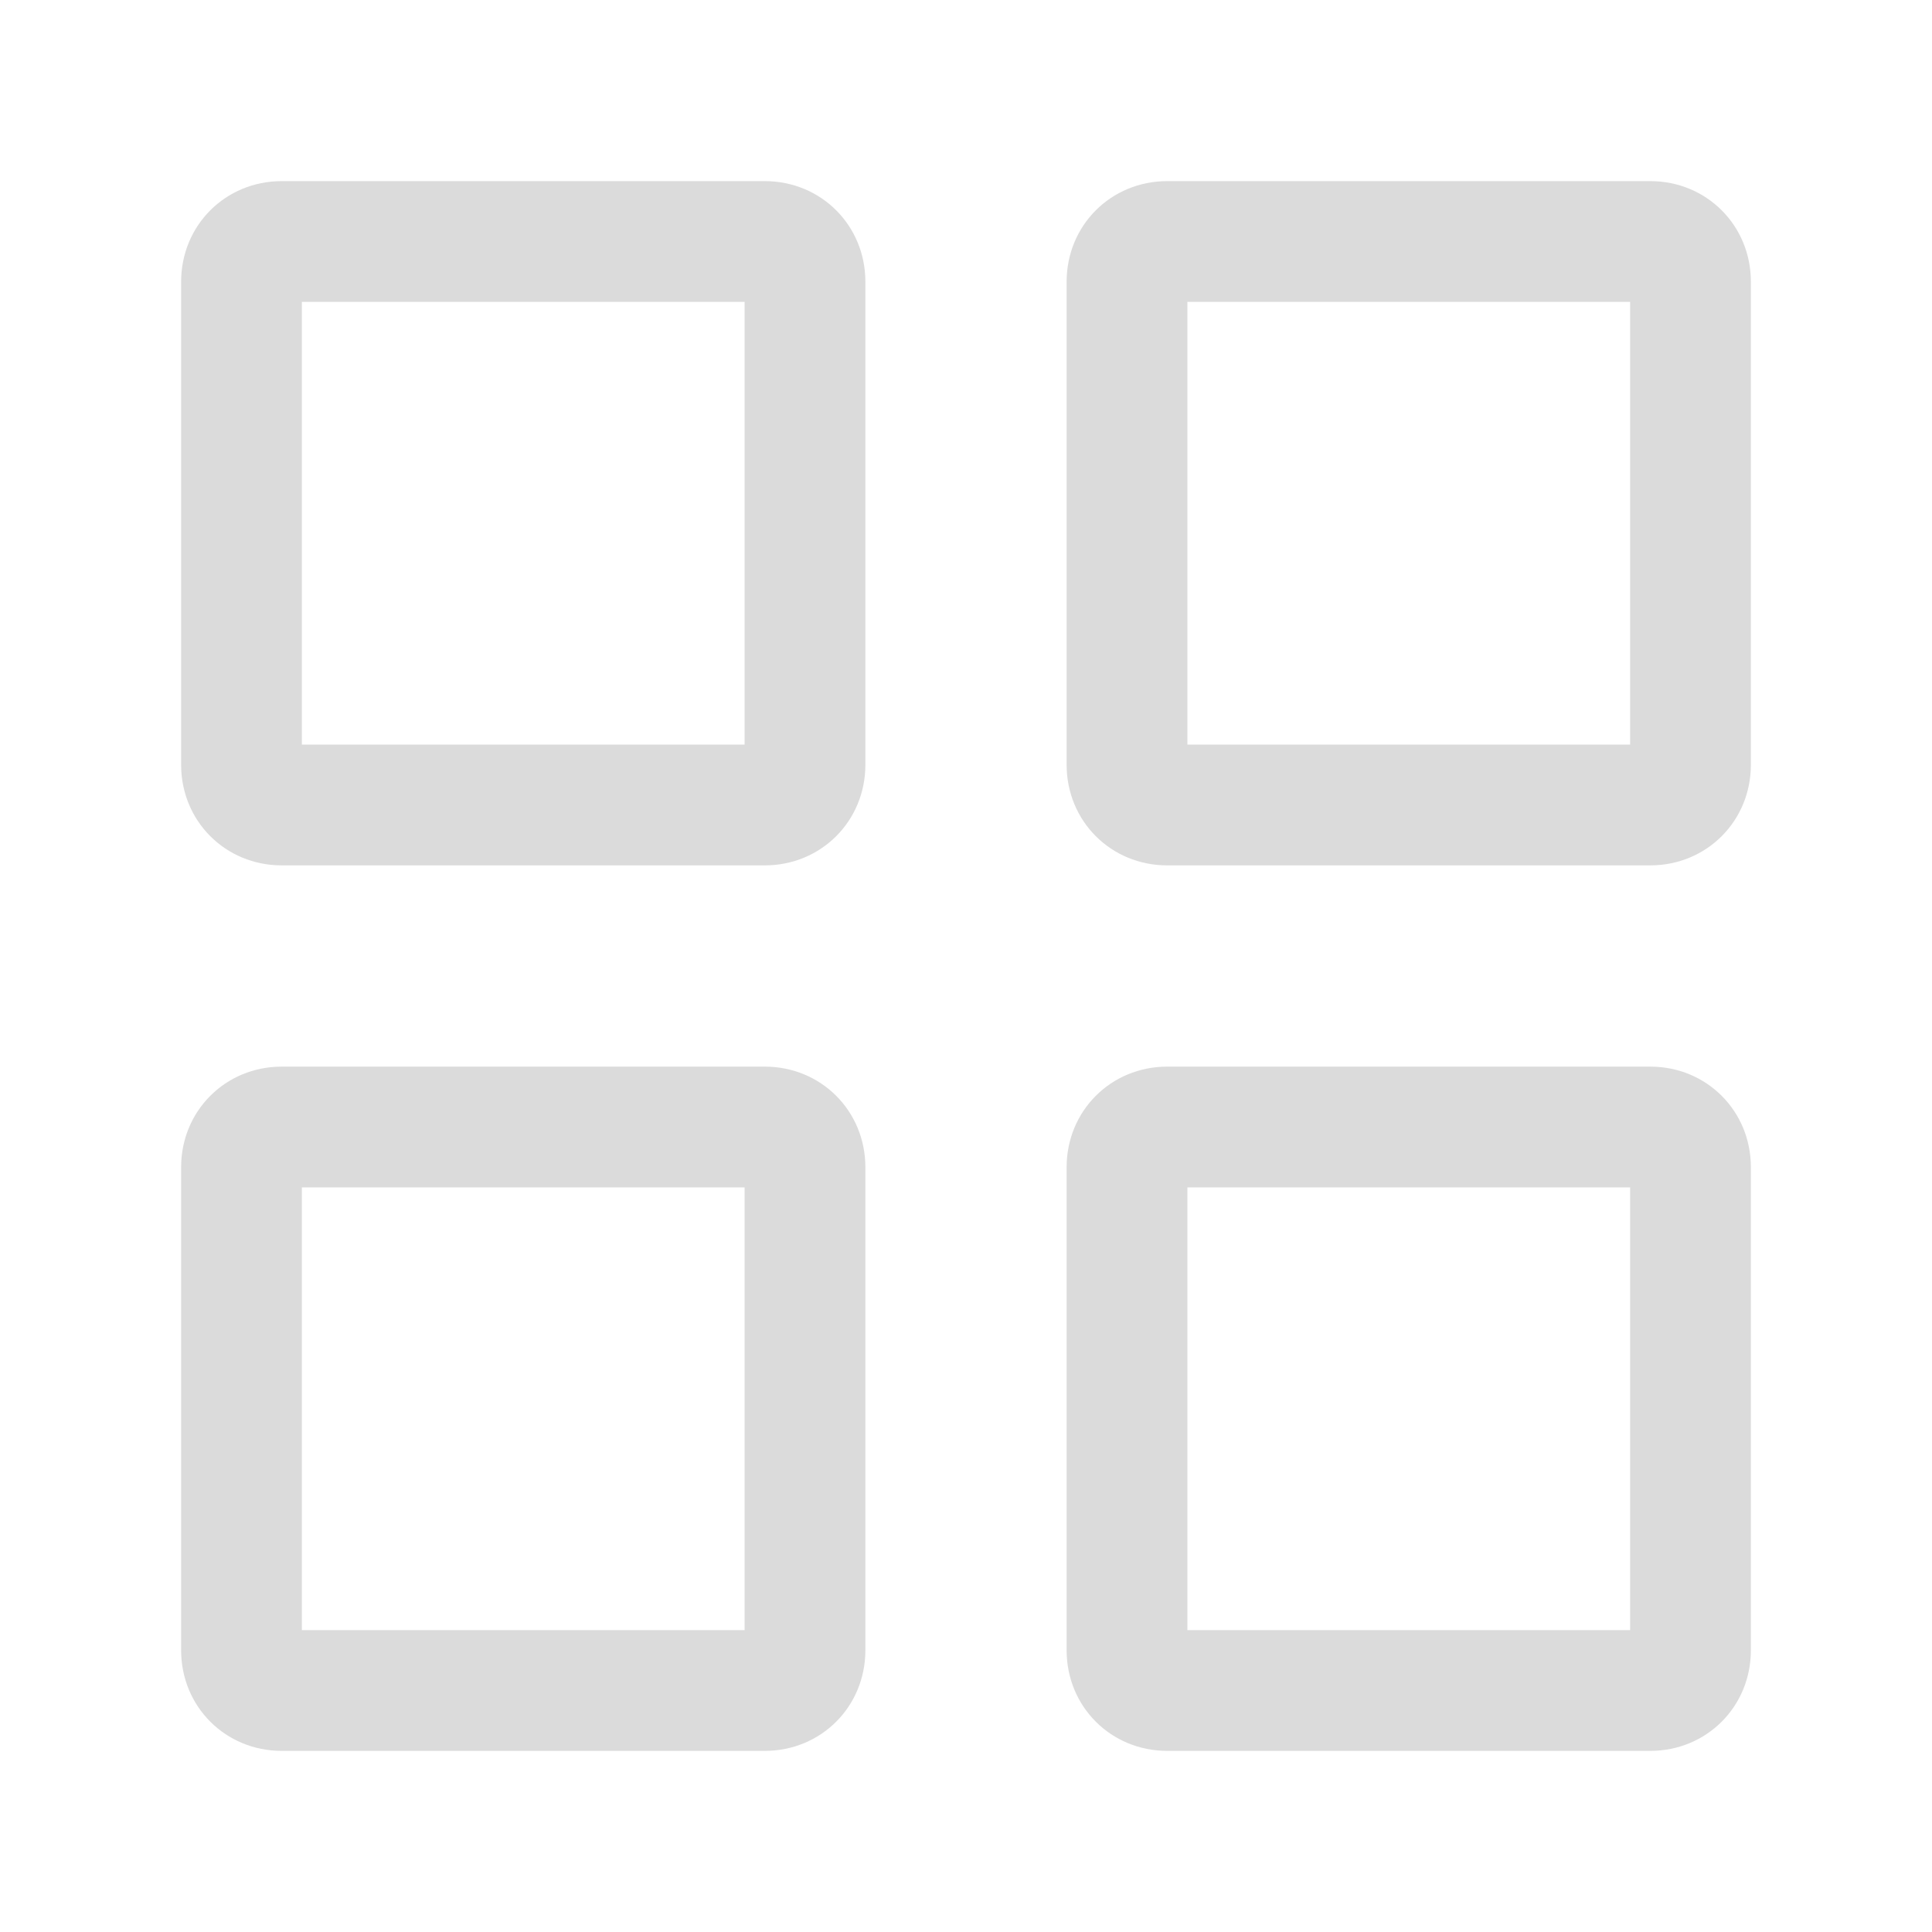
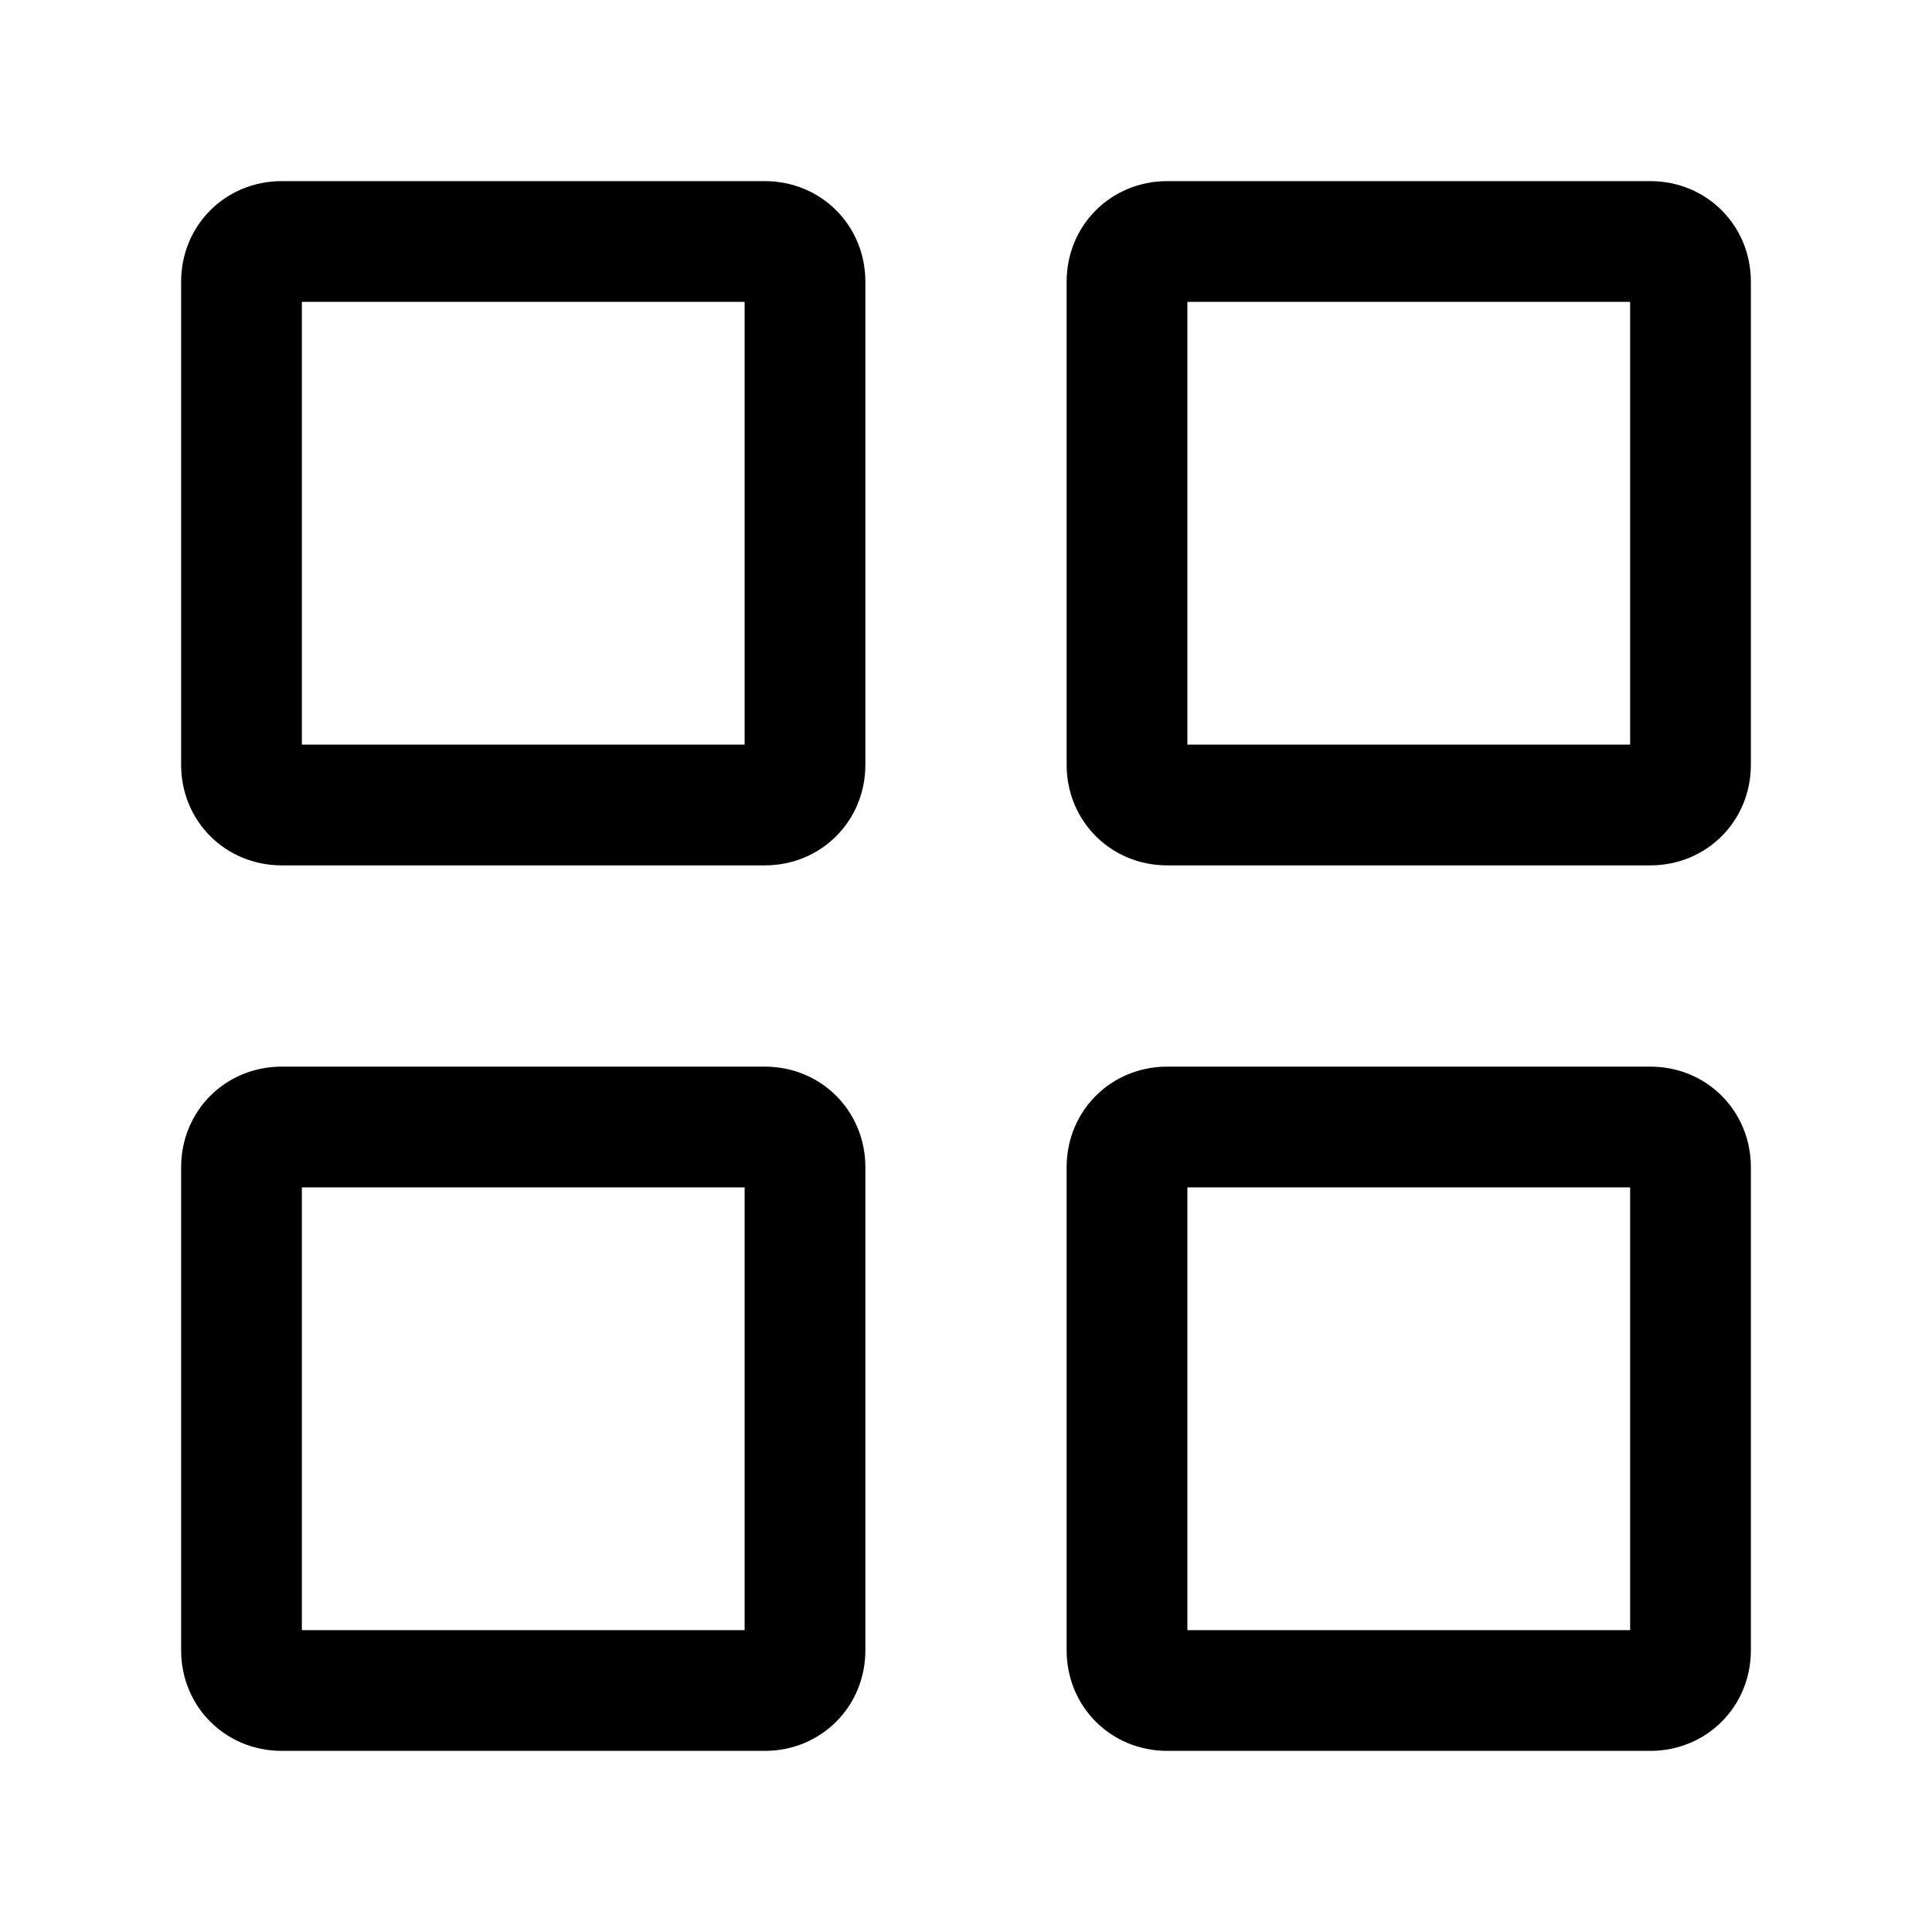
<svg xmlns="http://www.w3.org/2000/svg" class="icon" width="200px" height="200.00px" viewBox="0 0 1024 1024" version="1.1">
-   <path fill="#dbdbdb" d="M405.333 458.667H149.333c-29.867 0-53.333-23.467-53.333-53.333V149.333c0-29.867 23.467-53.333 53.333-53.333h256c29.867 0 53.333 23.467 53.333 53.333v256c0 29.867-23.467 53.333-53.333 53.333z m-245.333-64h234.667v-234.667h-234.667v234.667zM874.667 458.667H618.667c-29.867 0-53.333-23.467-53.333-53.333V149.333c0-29.867 23.467-53.333 53.333-53.333h256c29.867 0 53.333 23.467 53.333 53.333v256c0 29.867-23.467 53.333-53.333 53.333z m-245.333-64h234.667v-234.667h-234.667v234.667zM874.667 928H618.667c-29.867 0-53.333-23.467-53.333-53.333V618.667c0-29.867 23.467-53.333 53.333-53.333h256c29.867 0 53.333 23.467 53.333 53.333v256c0 29.867-23.467 53.333-53.333 53.333z m-245.333-64h234.667v-234.667h-234.667v234.667zM405.333 928H149.333c-29.867 0-53.333-23.467-53.333-53.333V618.667c0-29.867 23.467-53.333 53.333-53.333h256c29.867 0 53.333 23.467 53.333 53.333v256c0 29.867-23.467 53.333-53.333 53.333z m-245.333-64h234.667v-234.667h-234.667v234.667z" />
+   <path d="M405.333 458.667H149.333c-29.867 0-53.333-23.467-53.333-53.333V149.333c0-29.867 23.467-53.333 53.333-53.333h256c29.867 0 53.333 23.467 53.333 53.333v256c0 29.867-23.467 53.333-53.333 53.333z m-245.333-64h234.667v-234.667h-234.667v234.667zM874.667 458.667H618.667c-29.867 0-53.333-23.467-53.333-53.333V149.333c0-29.867 23.467-53.333 53.333-53.333h256c29.867 0 53.333 23.467 53.333 53.333v256c0 29.867-23.467 53.333-53.333 53.333z m-245.333-64h234.667v-234.667h-234.667v234.667zM874.667 928H618.667c-29.867 0-53.333-23.467-53.333-53.333V618.667c0-29.867 23.467-53.333 53.333-53.333h256c29.867 0 53.333 23.467 53.333 53.333v256c0 29.867-23.467 53.333-53.333 53.333z m-245.333-64h234.667v-234.667h-234.667v234.667zM405.333 928H149.333c-29.867 0-53.333-23.467-53.333-53.333V618.667c0-29.867 23.467-53.333 53.333-53.333h256c29.867 0 53.333 23.467 53.333 53.333v256c0 29.867-23.467 53.333-53.333 53.333z m-245.333-64h234.667v-234.667h-234.667v234.667z" />
</svg>
